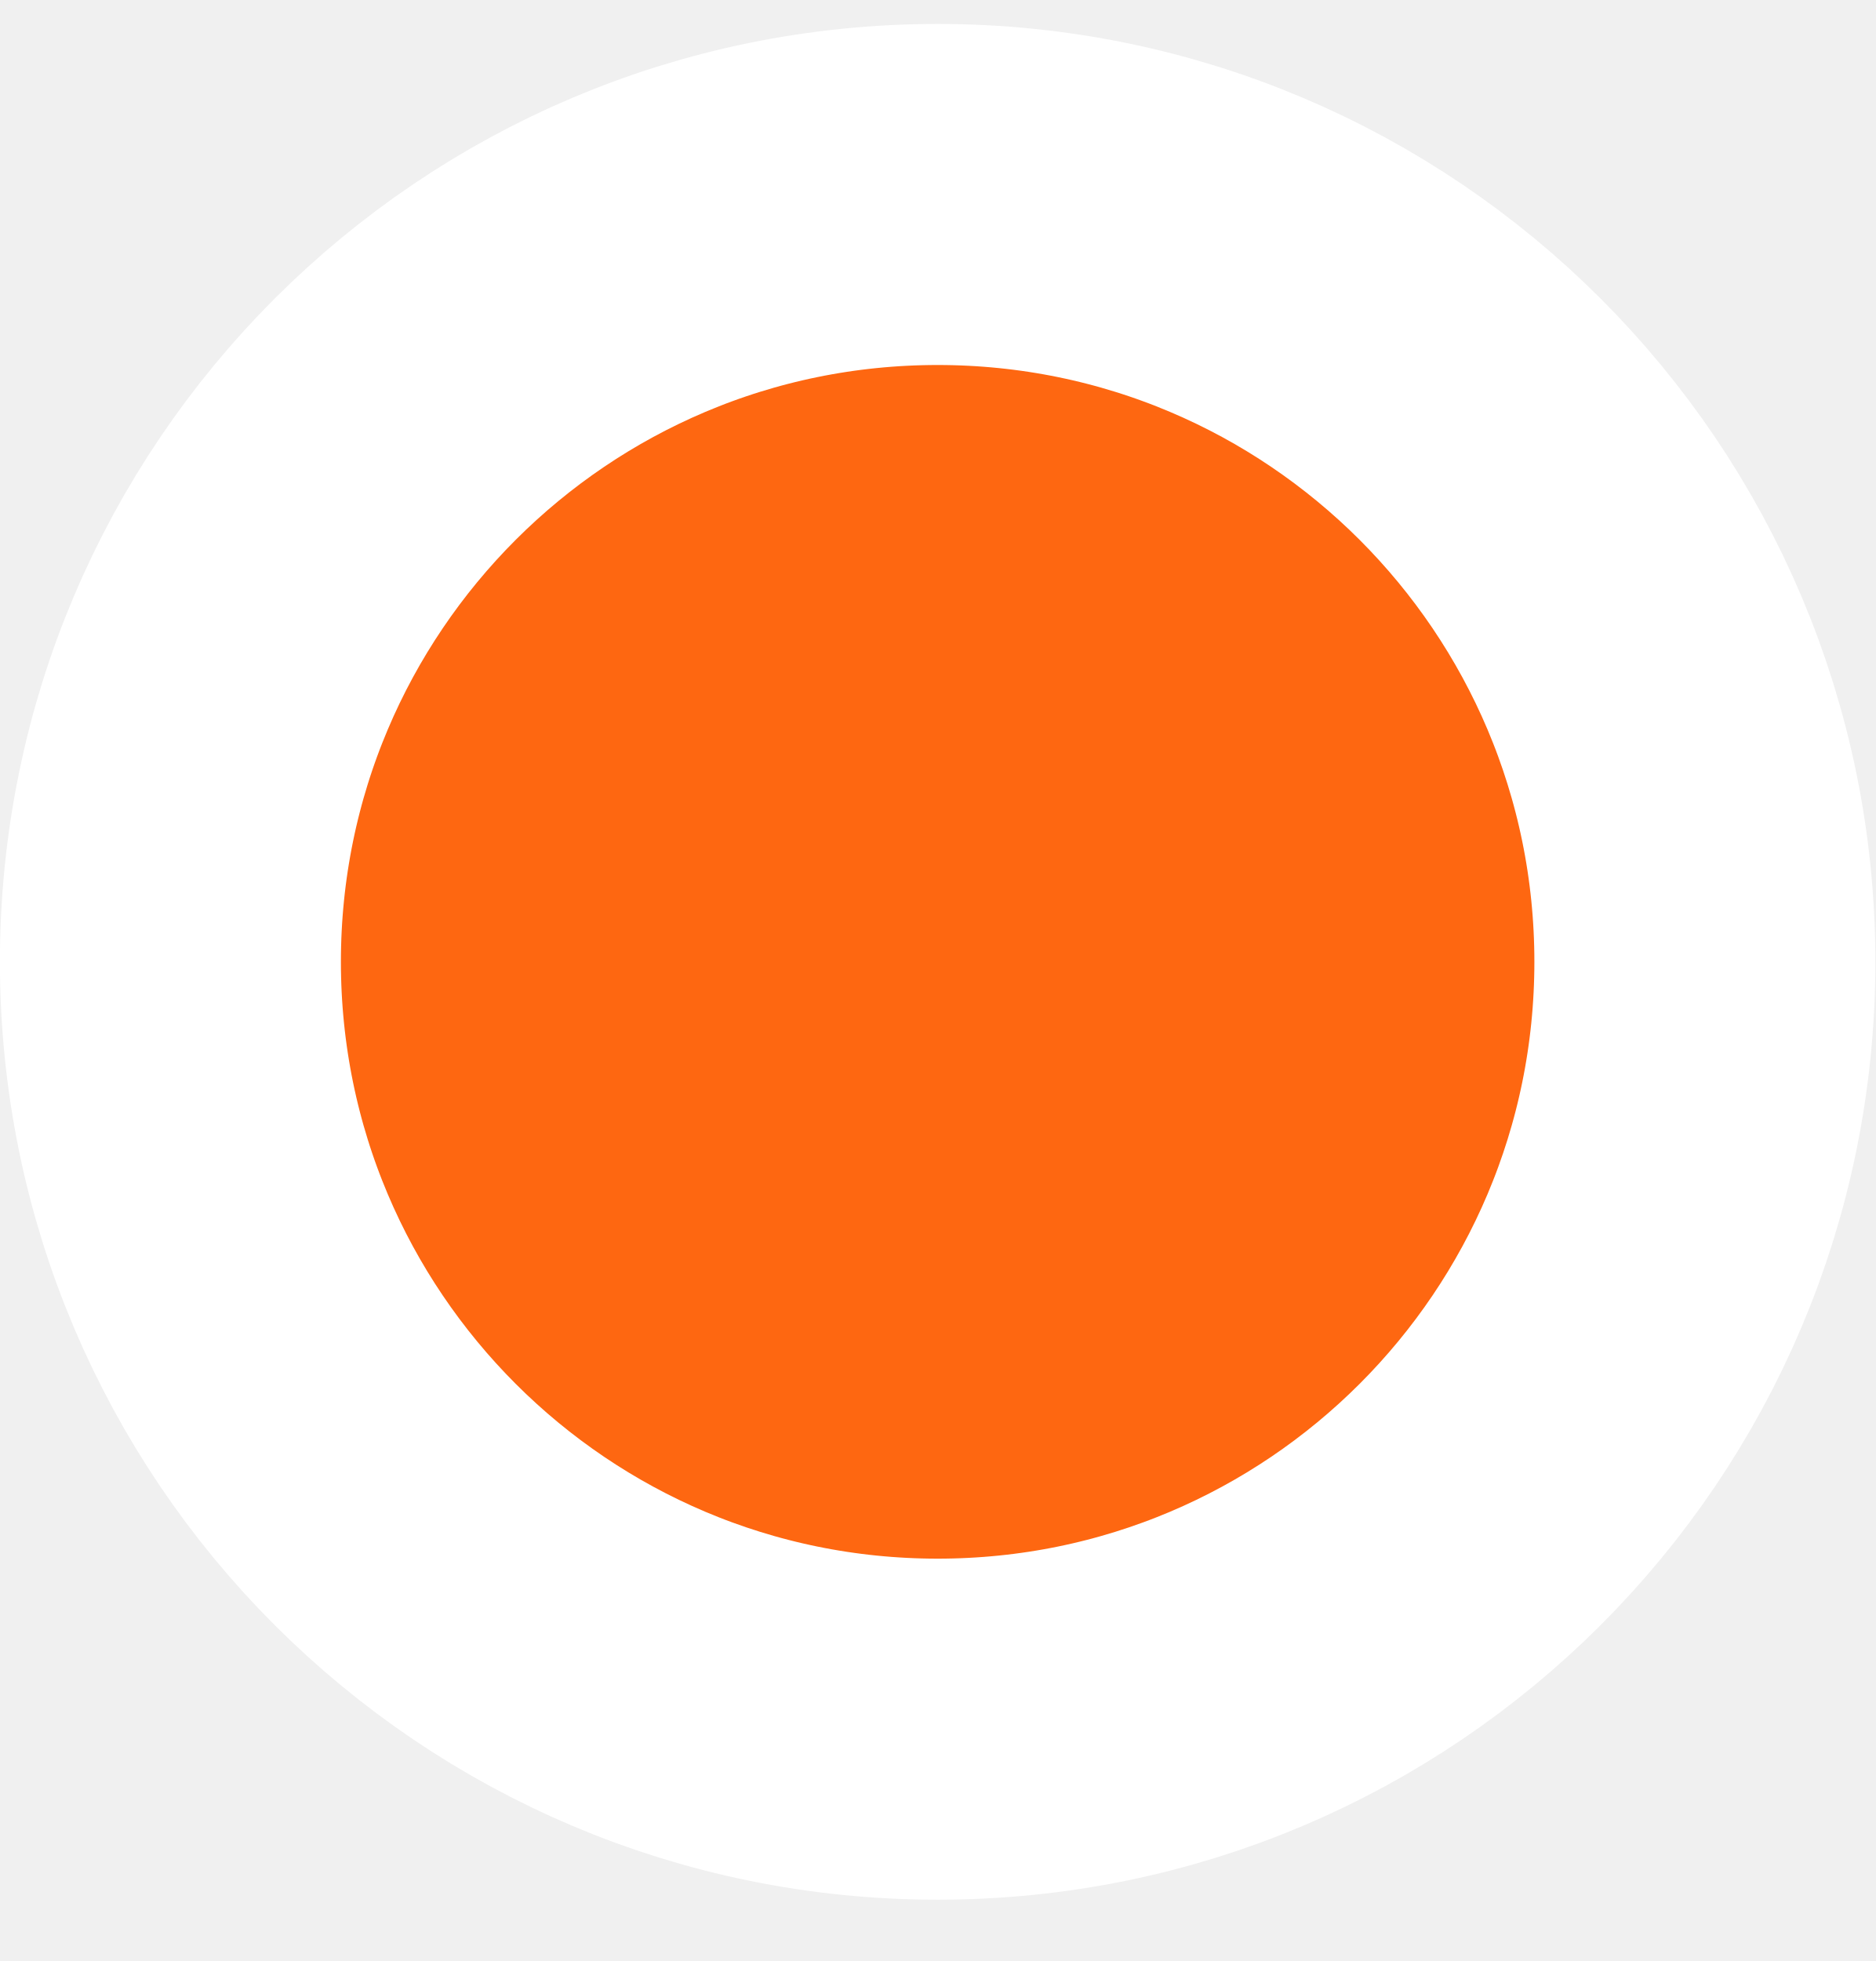
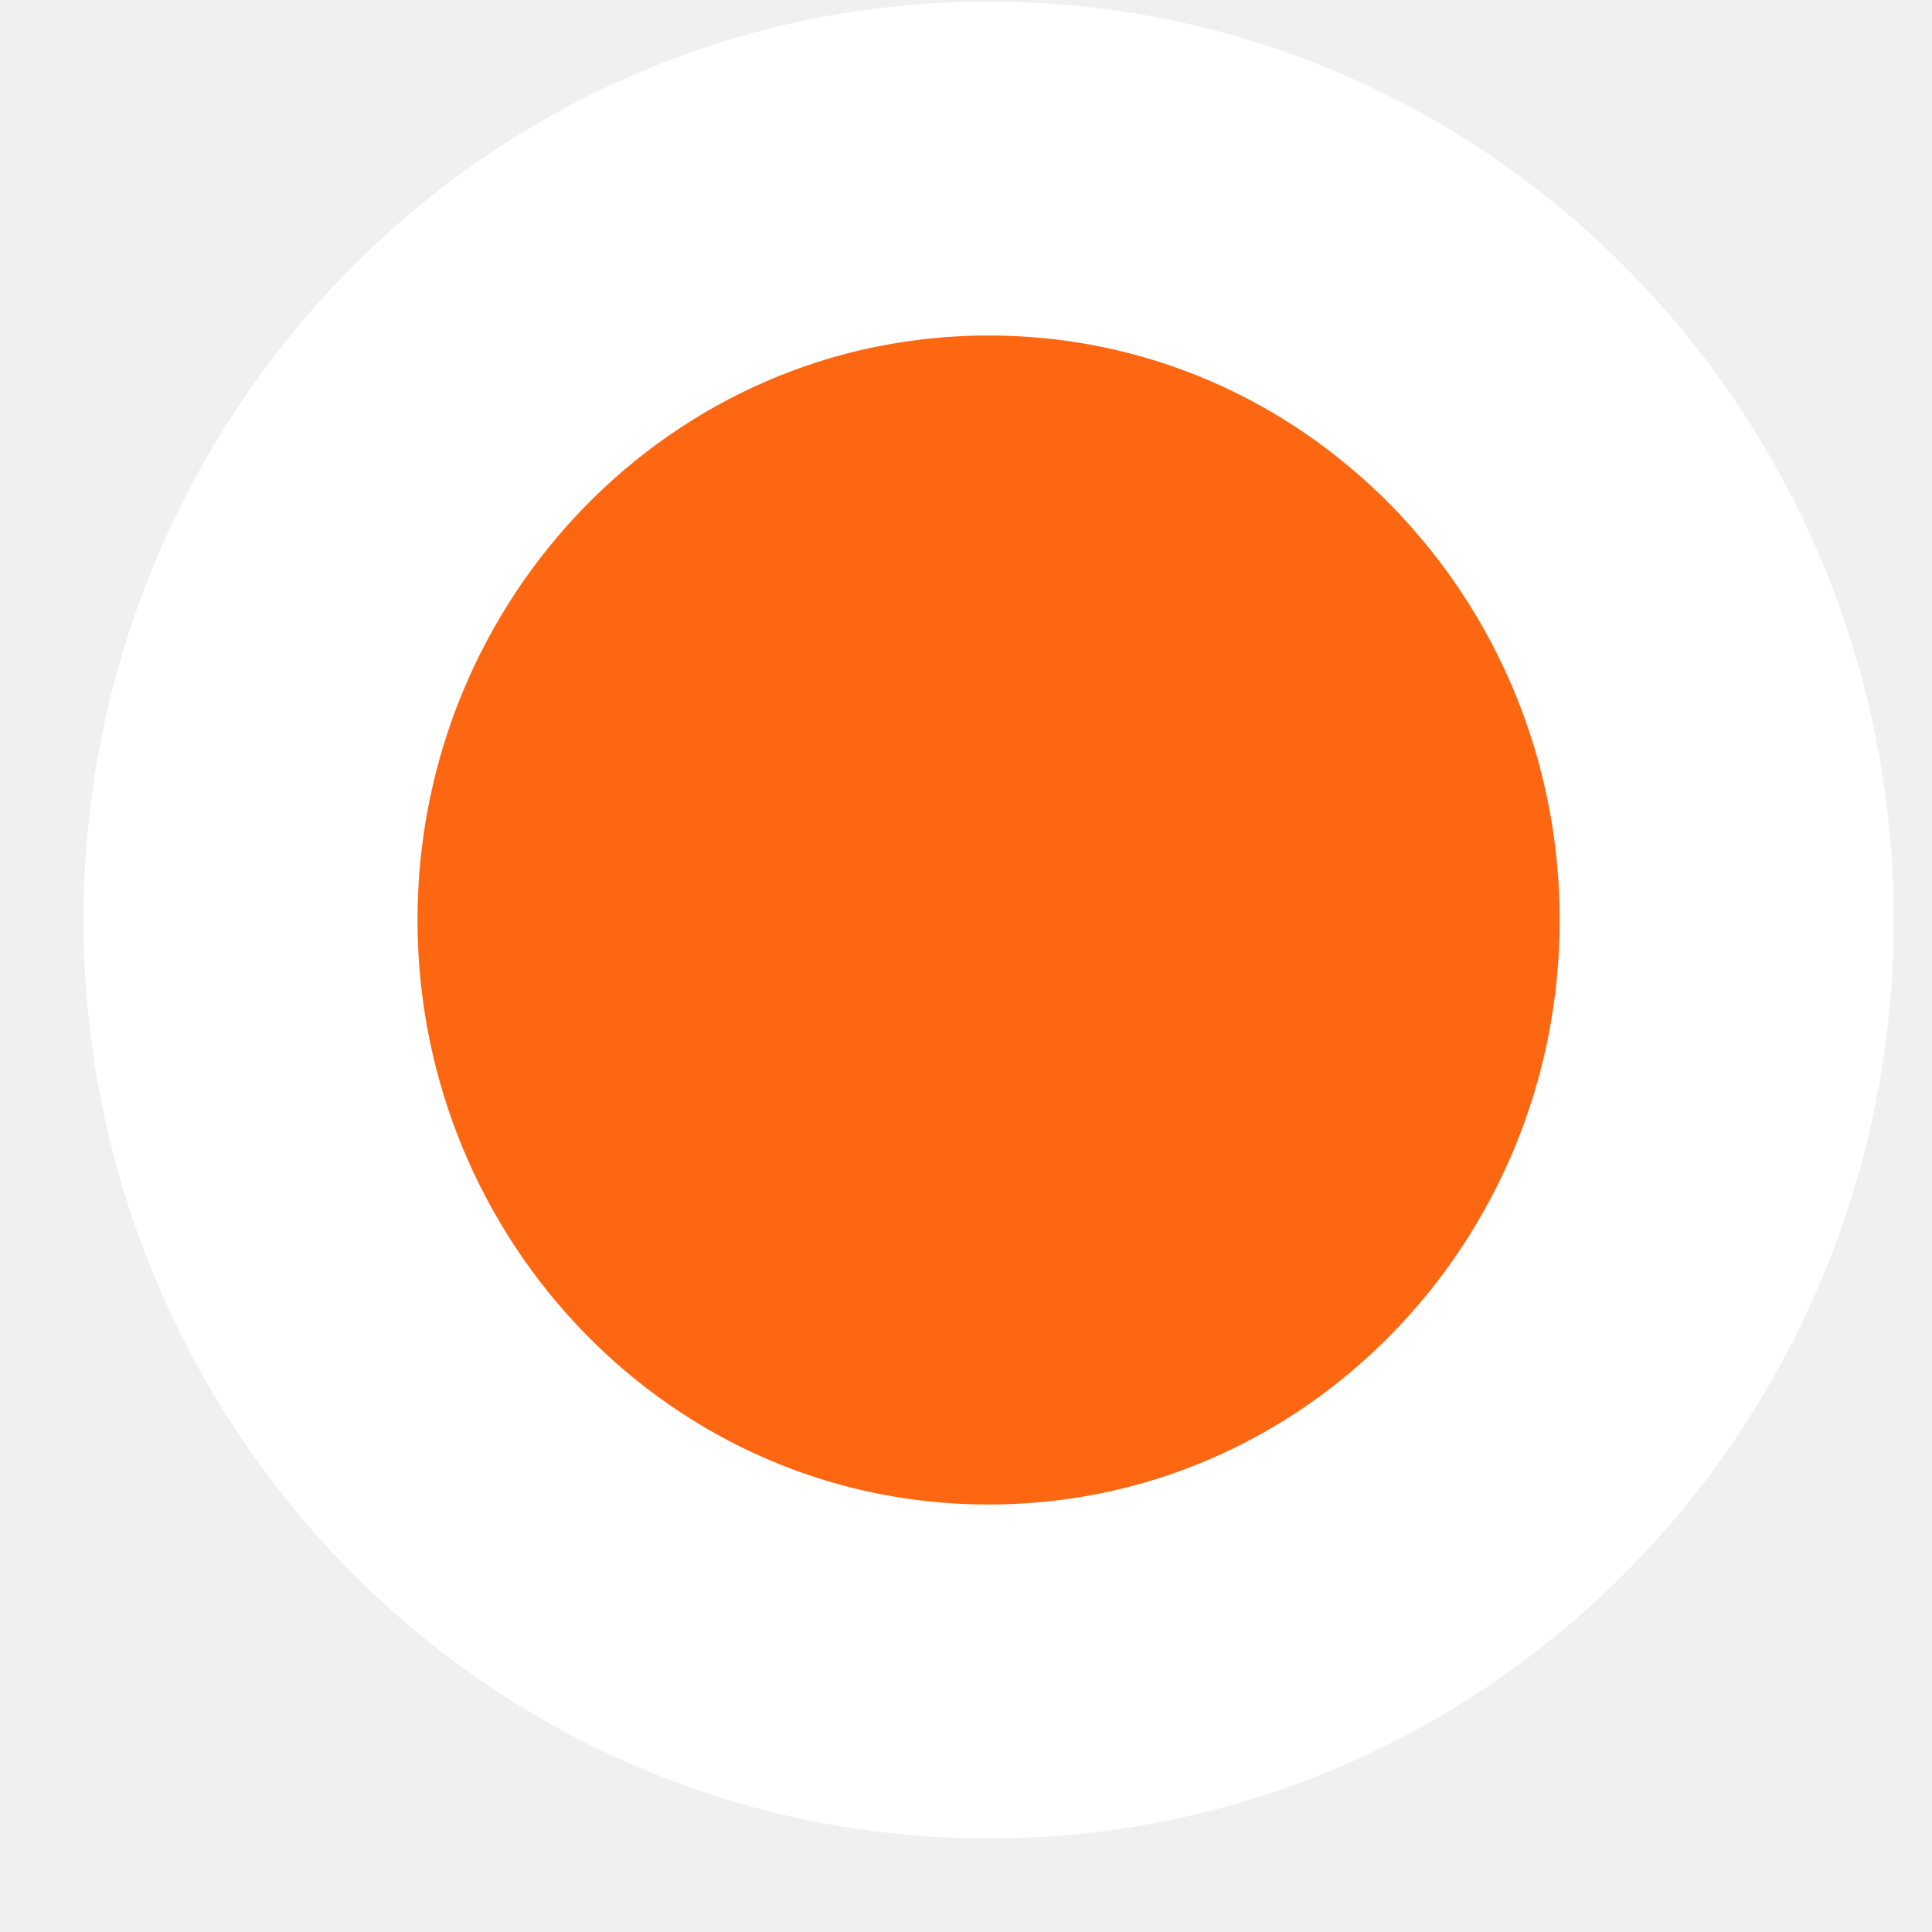
- <svg xmlns="http://www.w3.org/2000/svg" width="22" height="23" viewBox="0 0 22 23" fill="none">
-   <path d="M10.999 20.281C15.97 20.281 19.999 16.252 19.999 11.281C19.999 6.311 15.97 2.281 10.999 2.281C6.029 2.281 1.999 6.311 1.999 11.281C1.999 16.252 6.029 20.281 10.999 20.281Z" fill="#FE6711" stroke="white" stroke-width="4" />
+ <svg xmlns="http://www.w3.org/2000/svg" width="18" height="18" viewBox="0 0 18 18" fill="none">
+   <path d="M9.21 15.573C13.042 15.573 16.087 12.404 16.087 8.571C16.087 4.739 13.042 1.57 9.21 1.57C5.379 1.57 2.334 4.739 2.334 8.571C2.334 12.404 5.379 15.573 9.21 15.573Z" fill="#FE6711" stroke="white" stroke-width="3.112" />
</svg>
